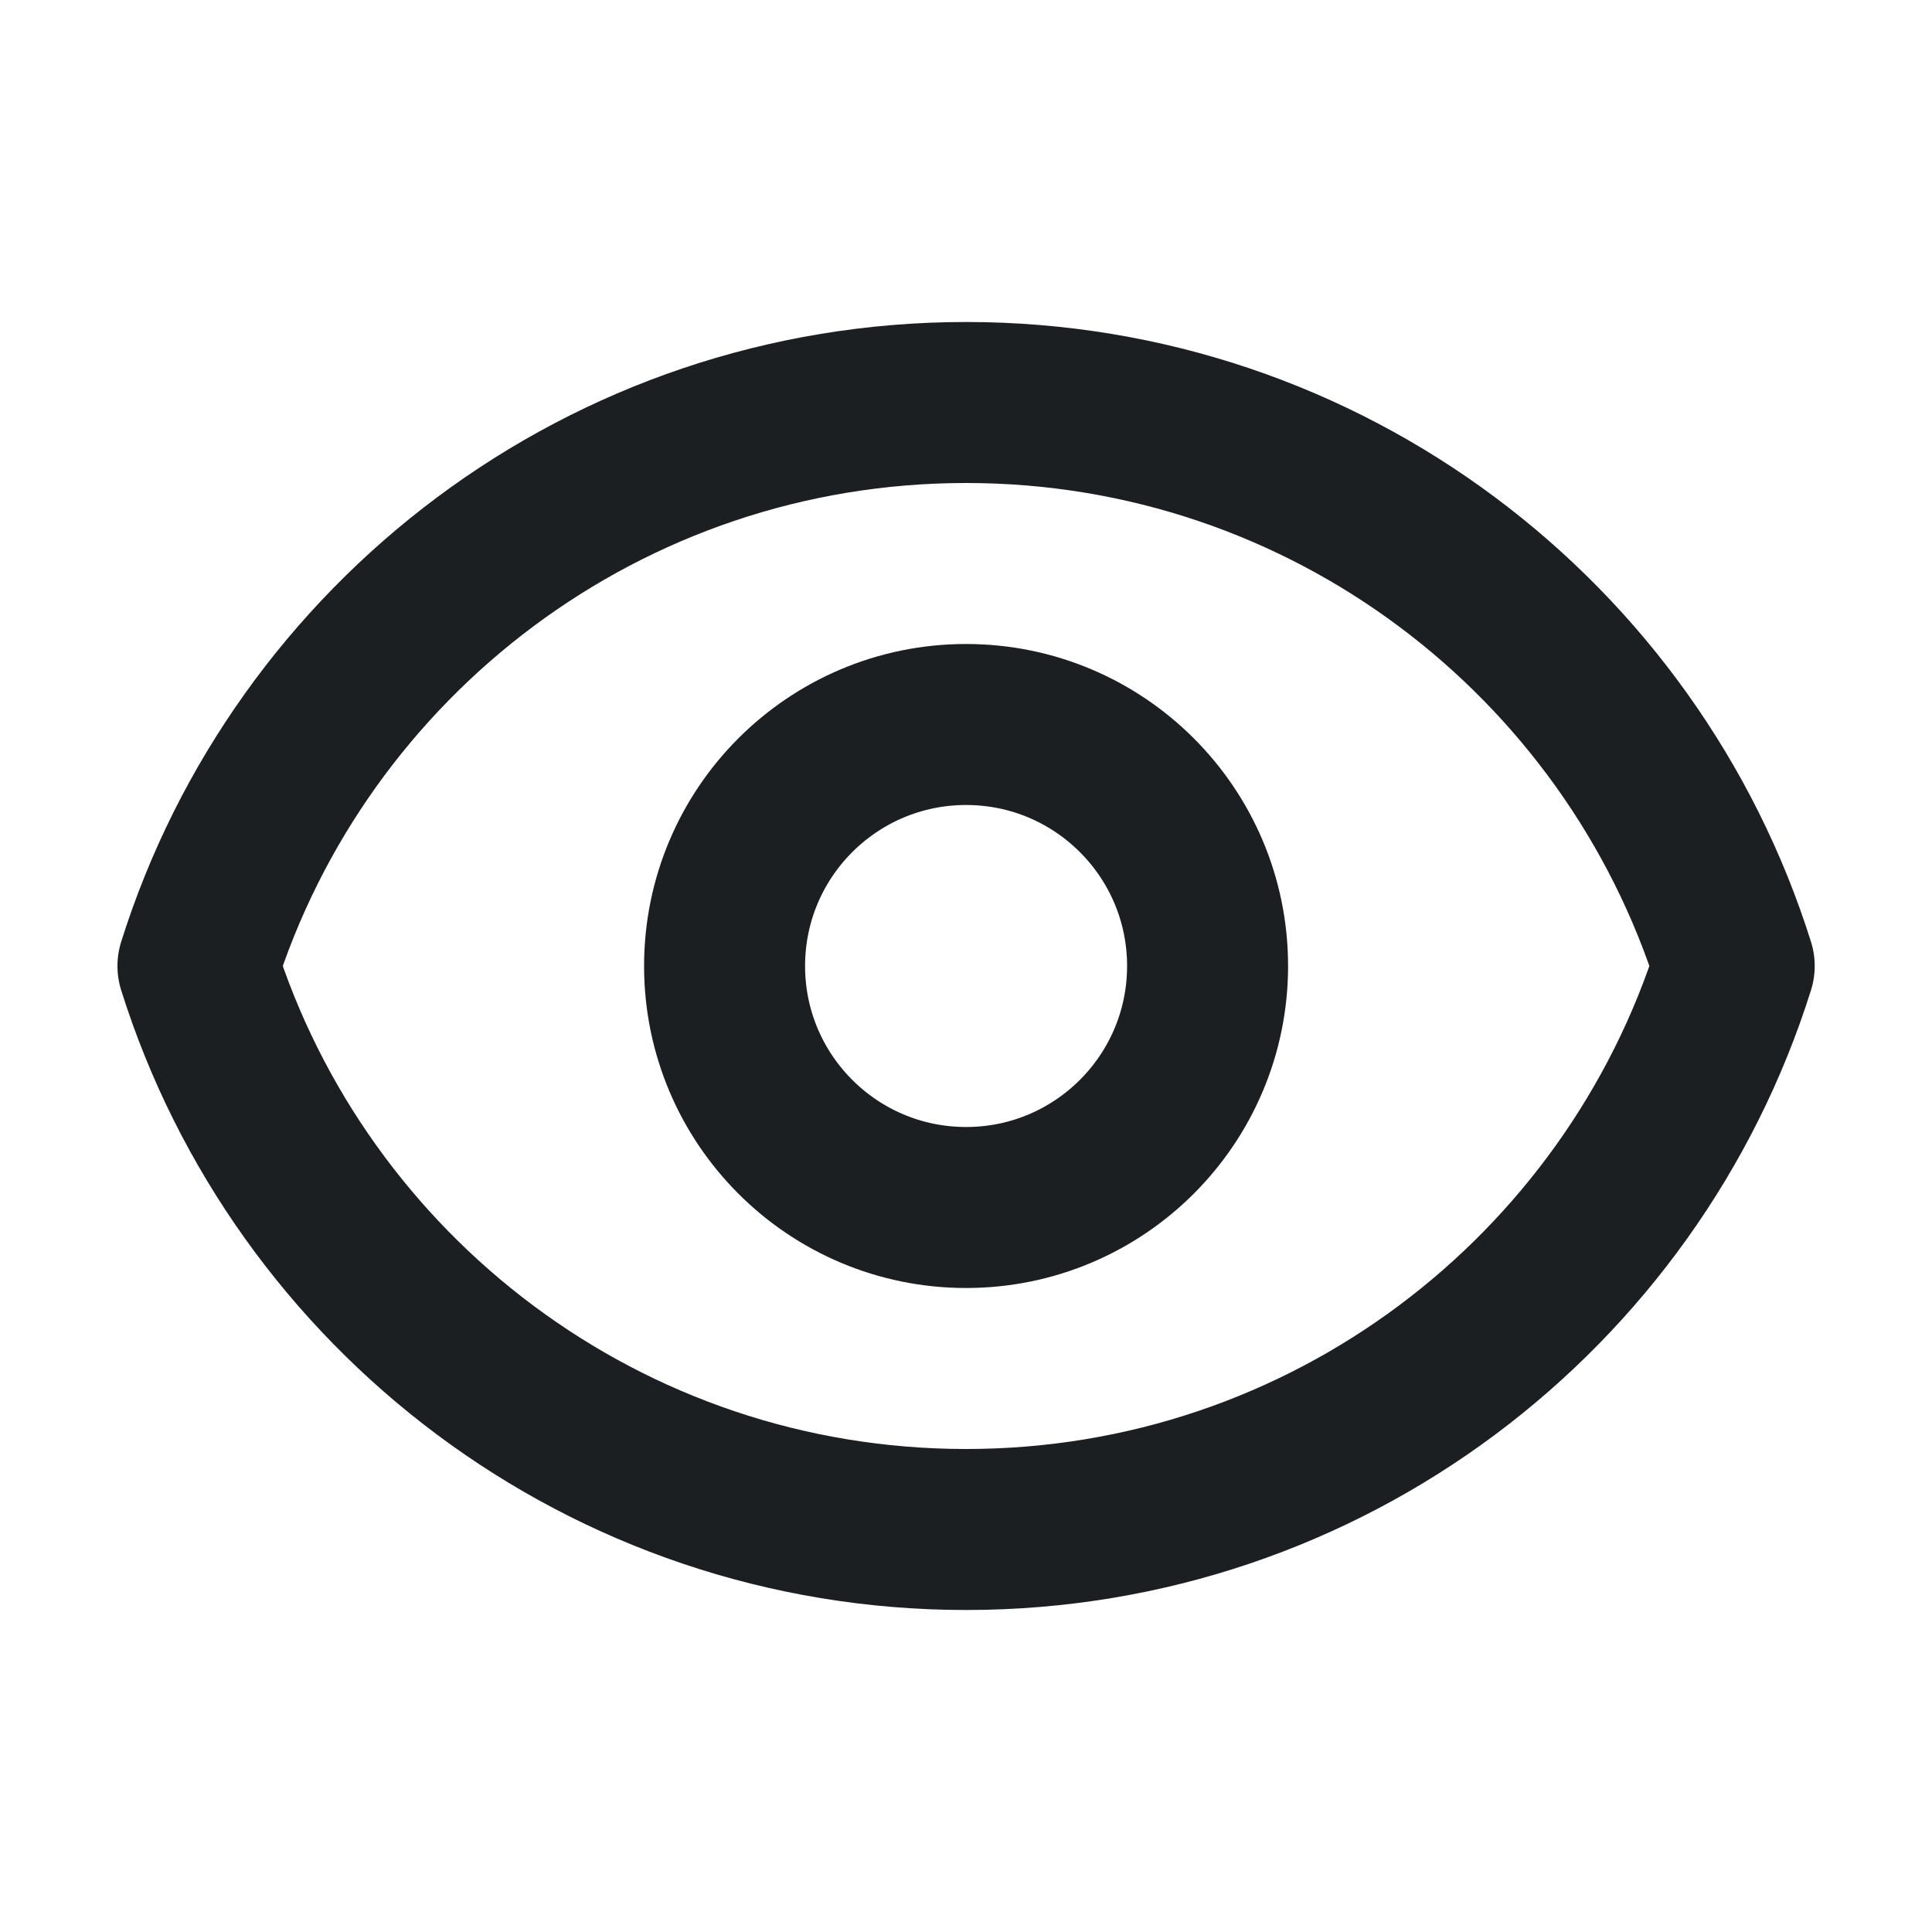
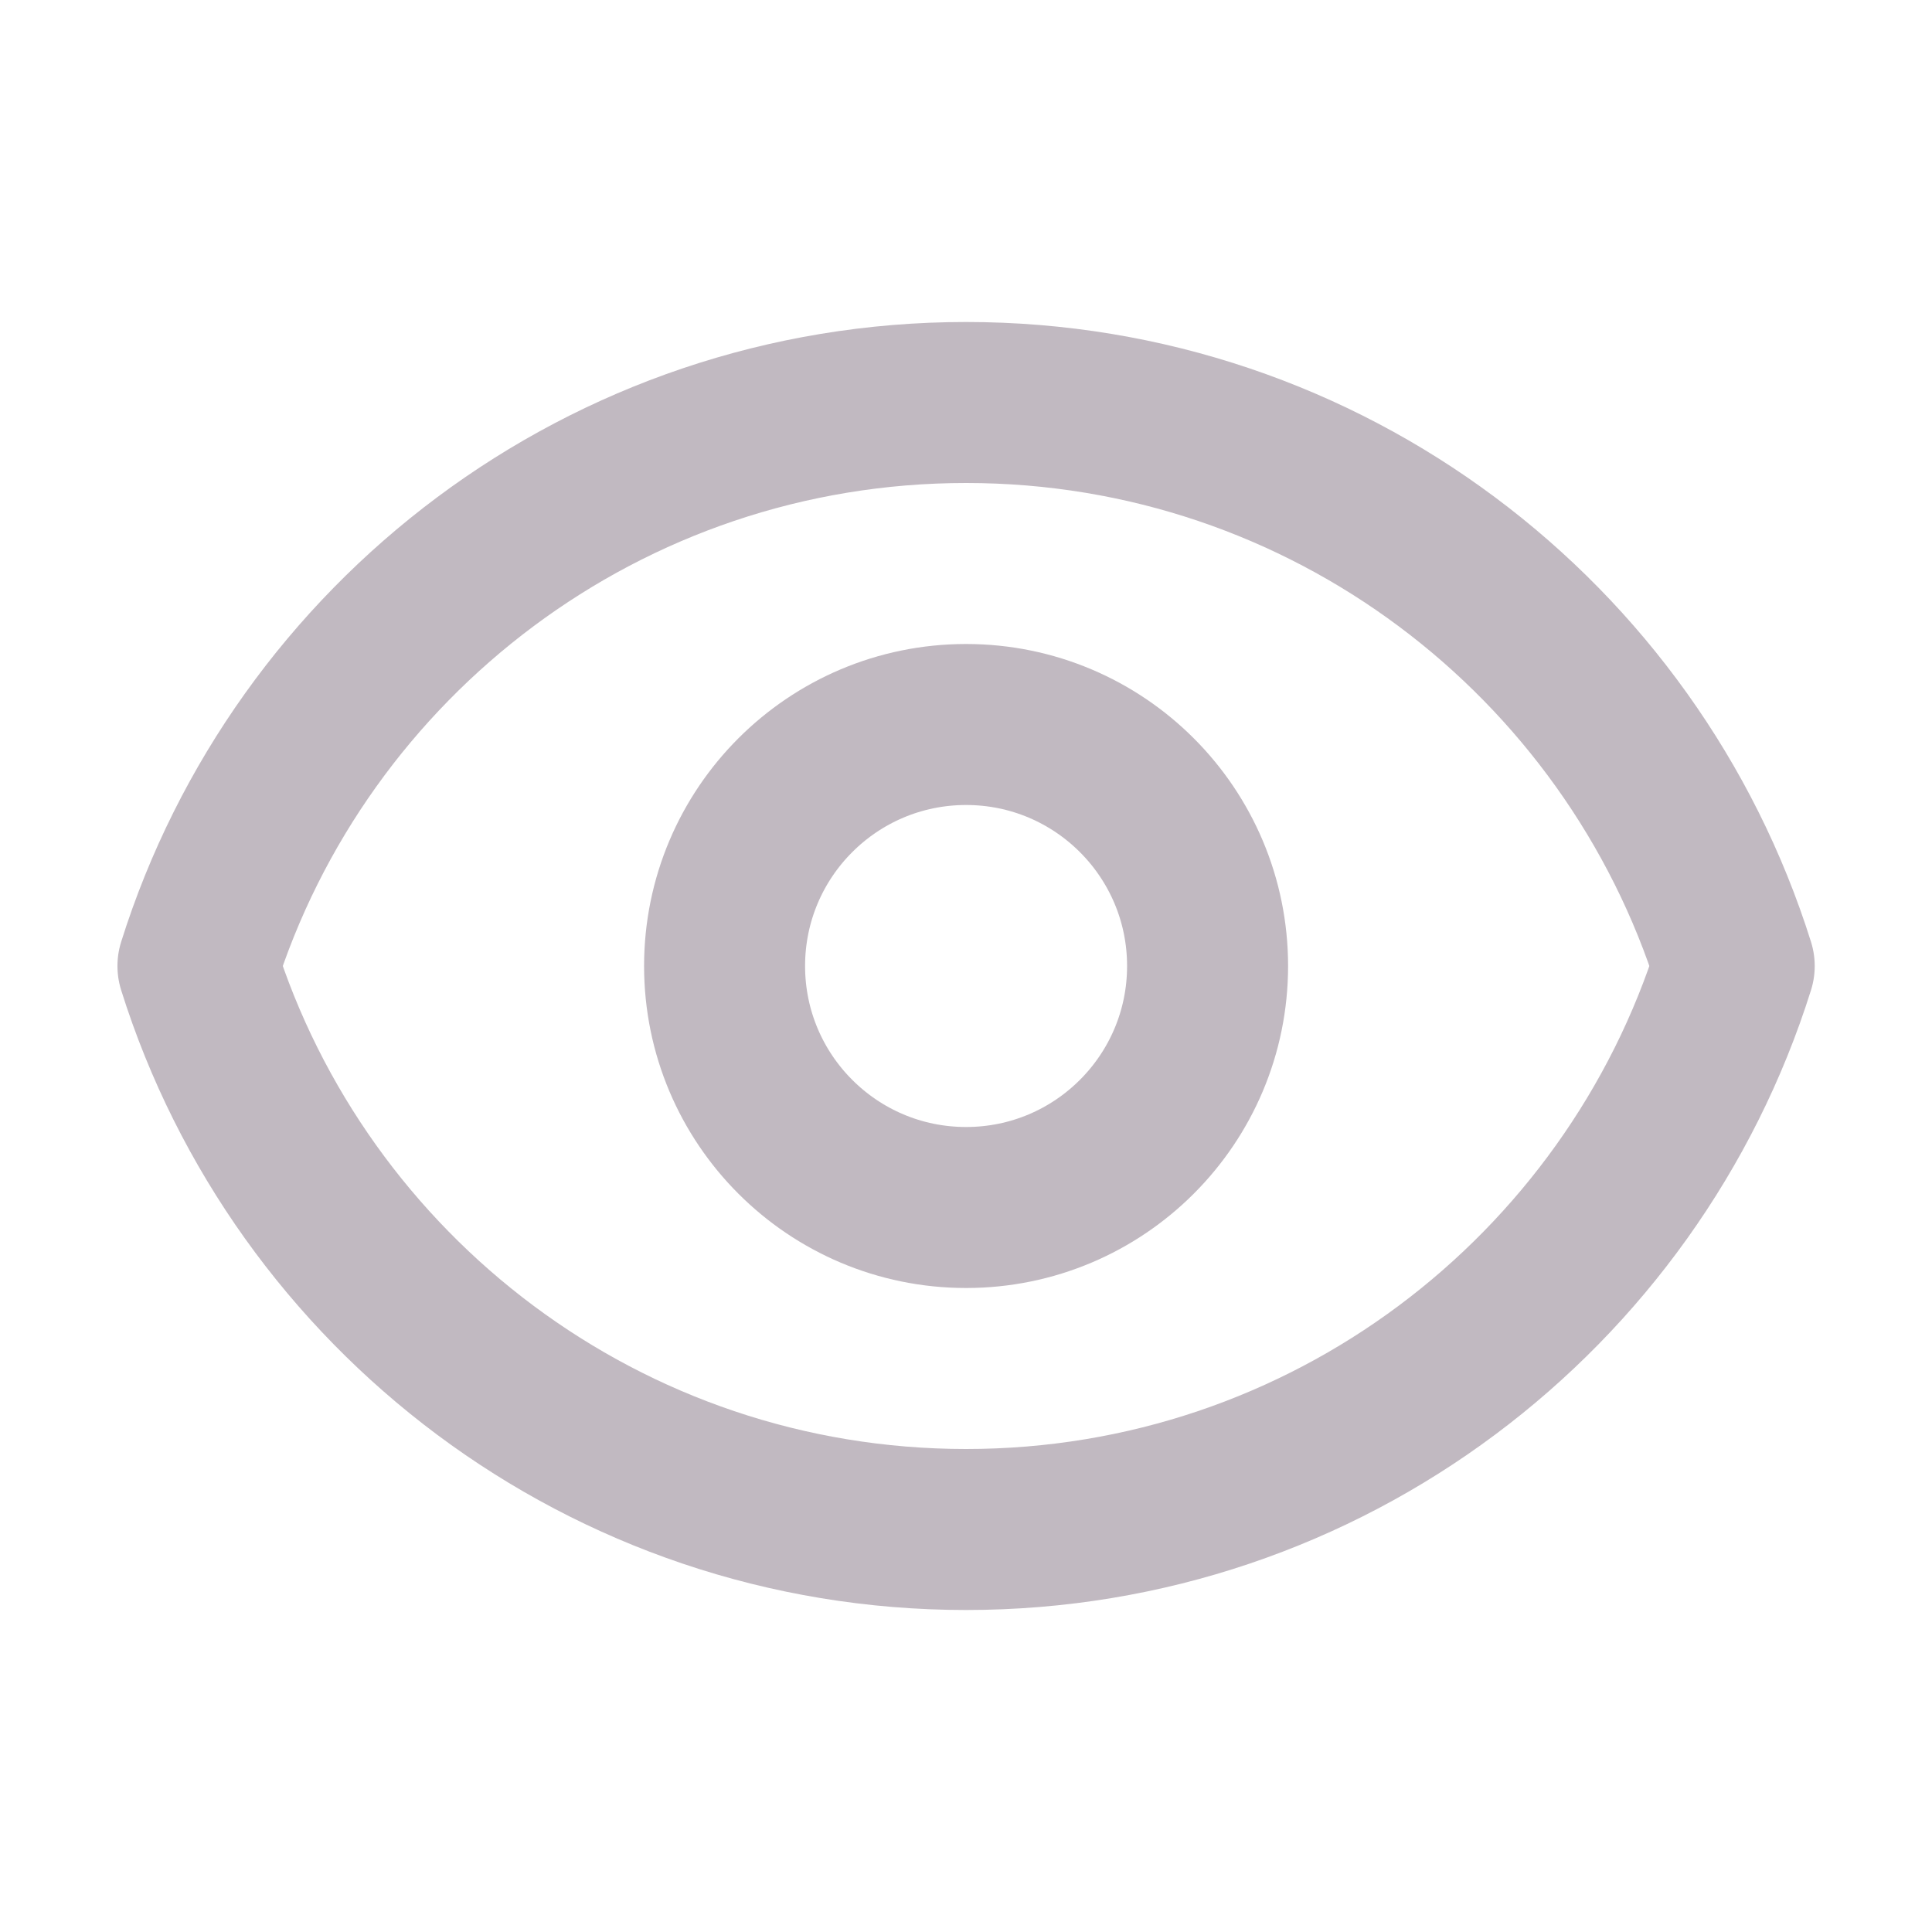
<svg xmlns="http://www.w3.org/2000/svg" width="800px" height="800px" viewBox="0 0 24 24" fill="none">
  <g id="SVGRepo_bgCarrier" stroke-width="0" />
  <g id="SVGRepo_tracerCarrier" stroke-linecap="round" stroke-linejoin="round" />
  <g id="SVGRepo_iconCarrier">
-     <path d="M15.001 12C15.001 13.657 13.658 15 12.001 15C10.344 15 9.001 13.657 9.001 12C9.001 10.343 10.344 9 12.001 9C13.658 9 15.001 10.343 15.001 12Z" stroke="#1c1f22" stroke-width="2" stroke-linecap="round" stroke-linejoin="round" />
-     <path d="M12.001 5C7.524 5 3.733 7.943 2.459 12C3.733 16.057 7.524 19 12.001 19C16.479 19 20.269 16.057 21.543 12C20.269 7.943 16.479 5 12.001 5Z" stroke="#1c1f22" stroke-width="2" stroke-linecap="round" stroke-linejoin="round" />
+     <path d="M15.001 12C15.001 13.657 13.658 15 12.001 15C10.344 15 9.001 13.657 9.001 12C9.001 10.343 10.344 9 12.001 9C13.658 9 15.001 10.343 15.001 12Z" stroke="#C1B9C1" stroke-width="2" stroke-linecap="round" stroke-linejoin="round" />
+     <path d="M12.001 5C7.524 5 3.733 7.943 2.459 12C3.733 16.057 7.524 19 12.001 19C16.479 19 20.269 16.057 21.543 12C20.269 7.943 16.479 5 12.001 5Z" stroke="#C1B9C1" stroke-width="2" stroke-linecap="round" stroke-linejoin="round" />
  </g>
</svg>
